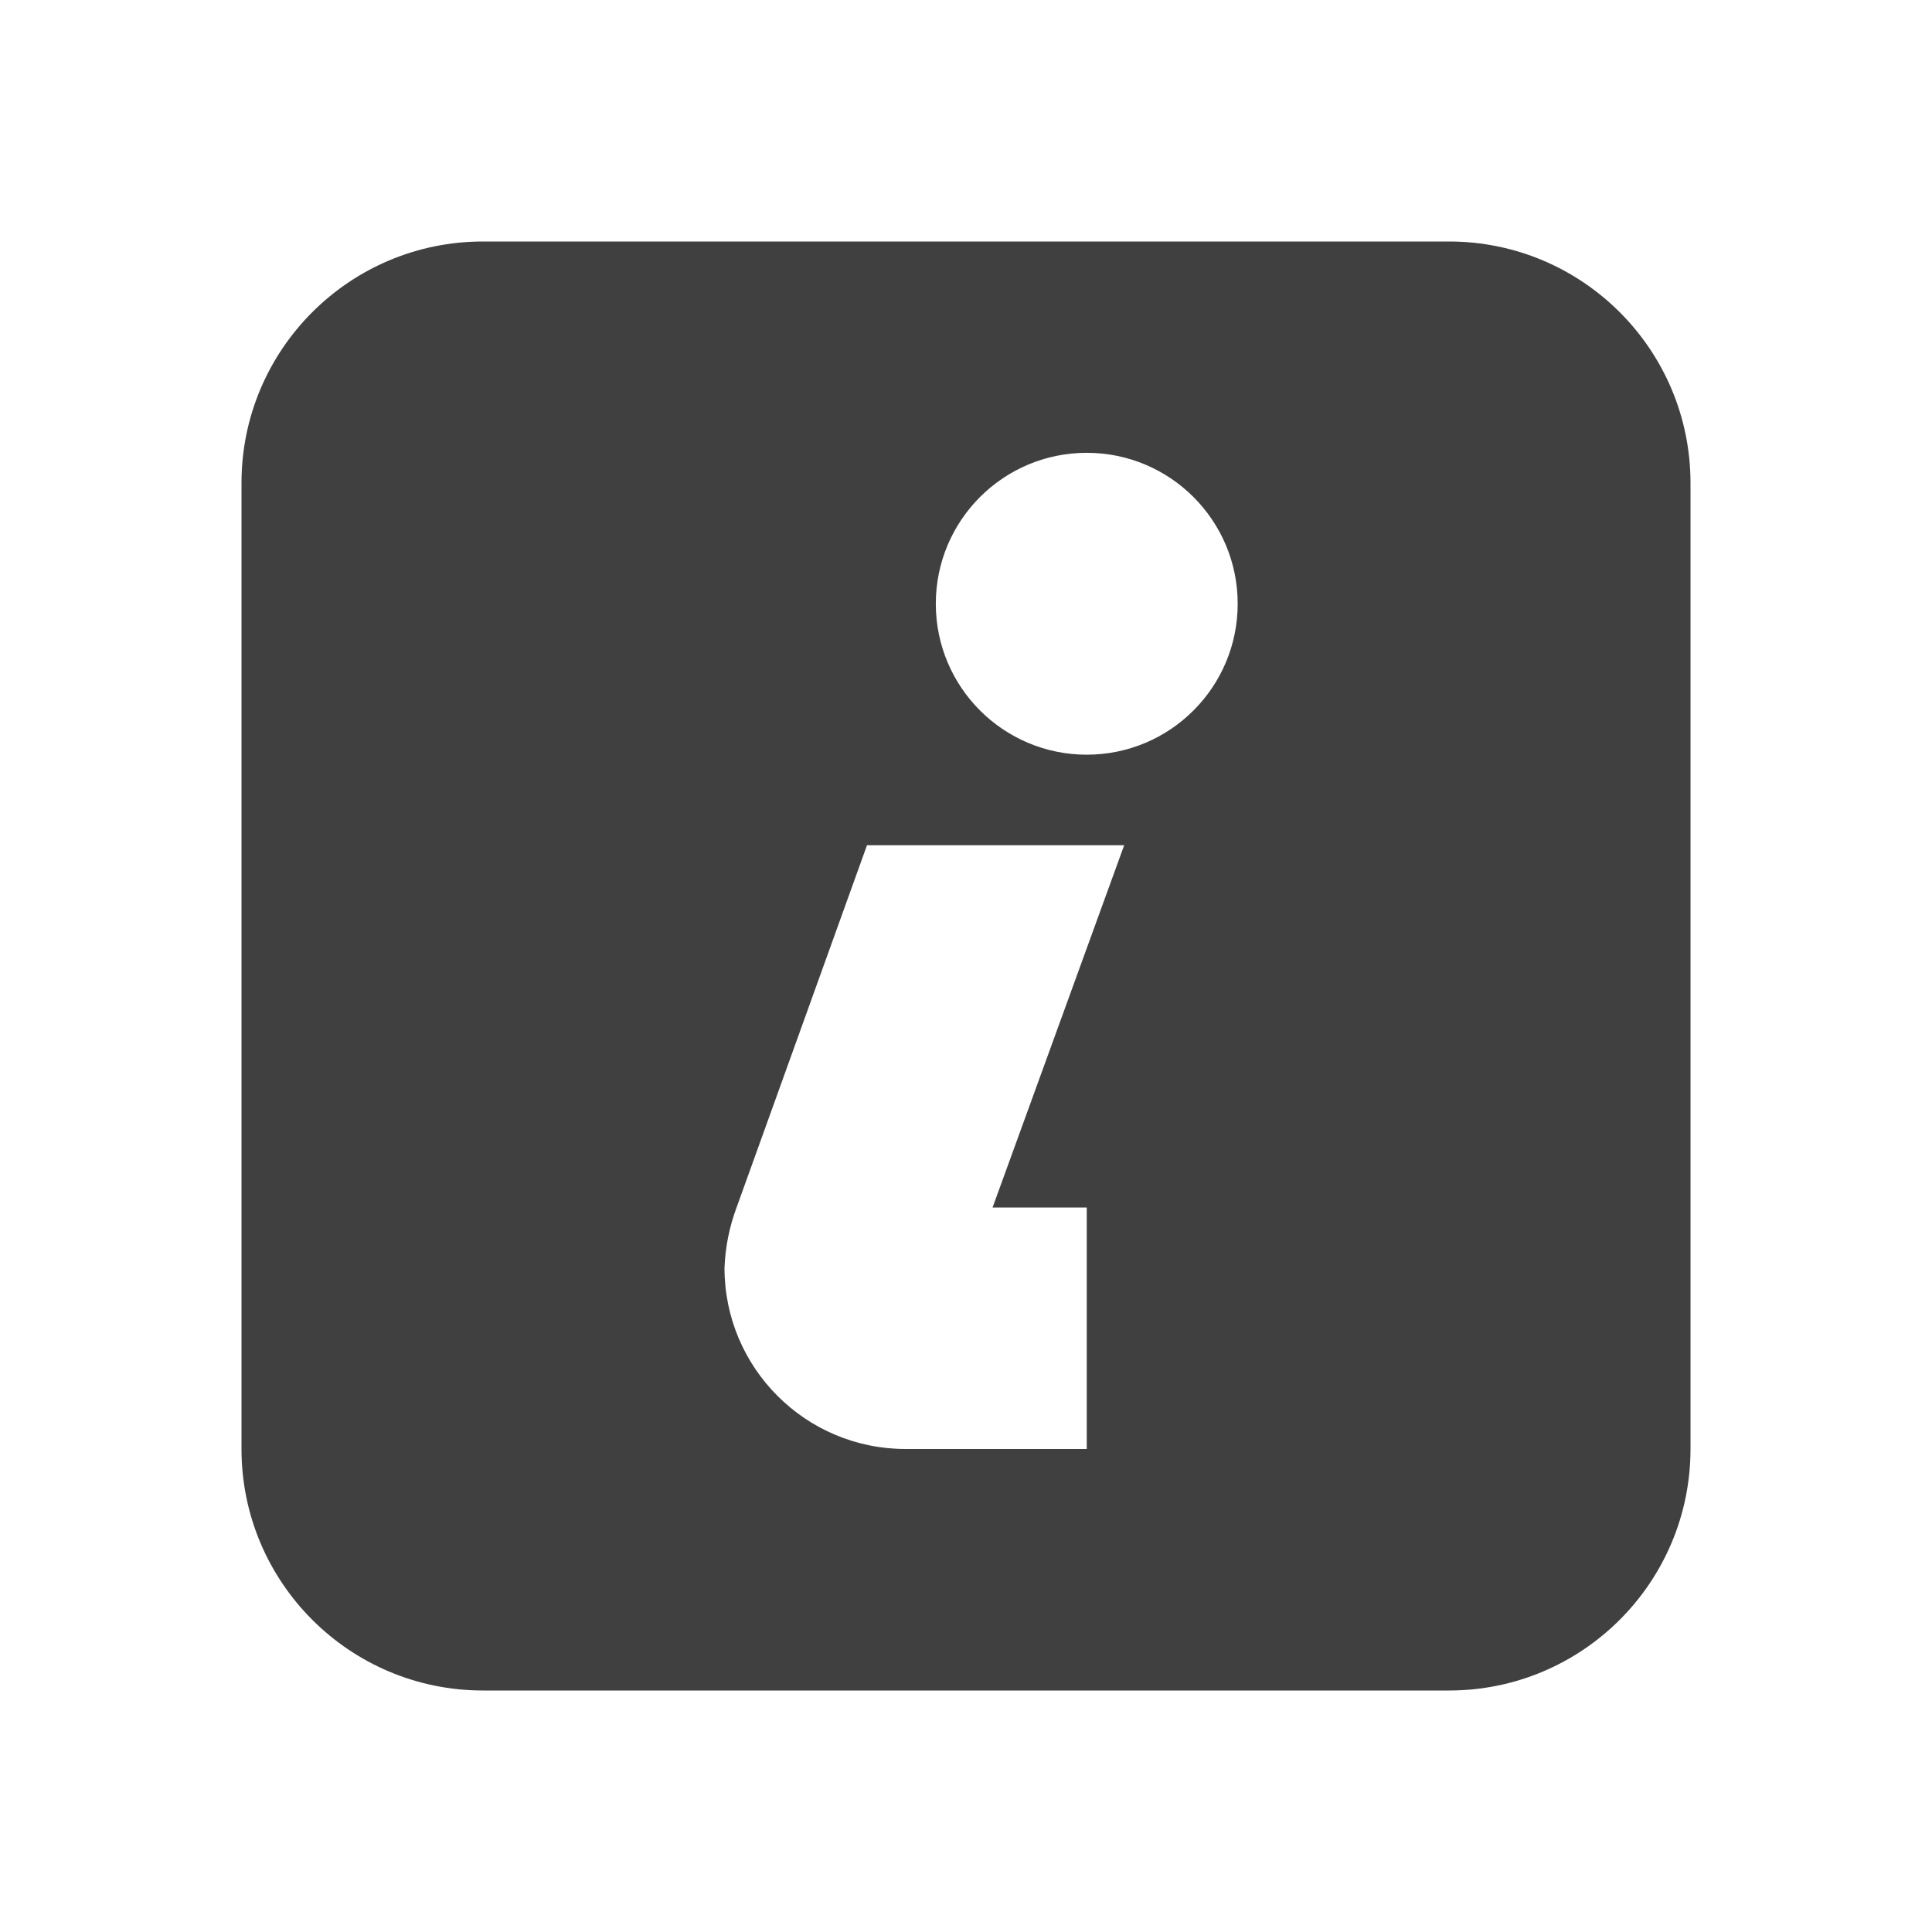
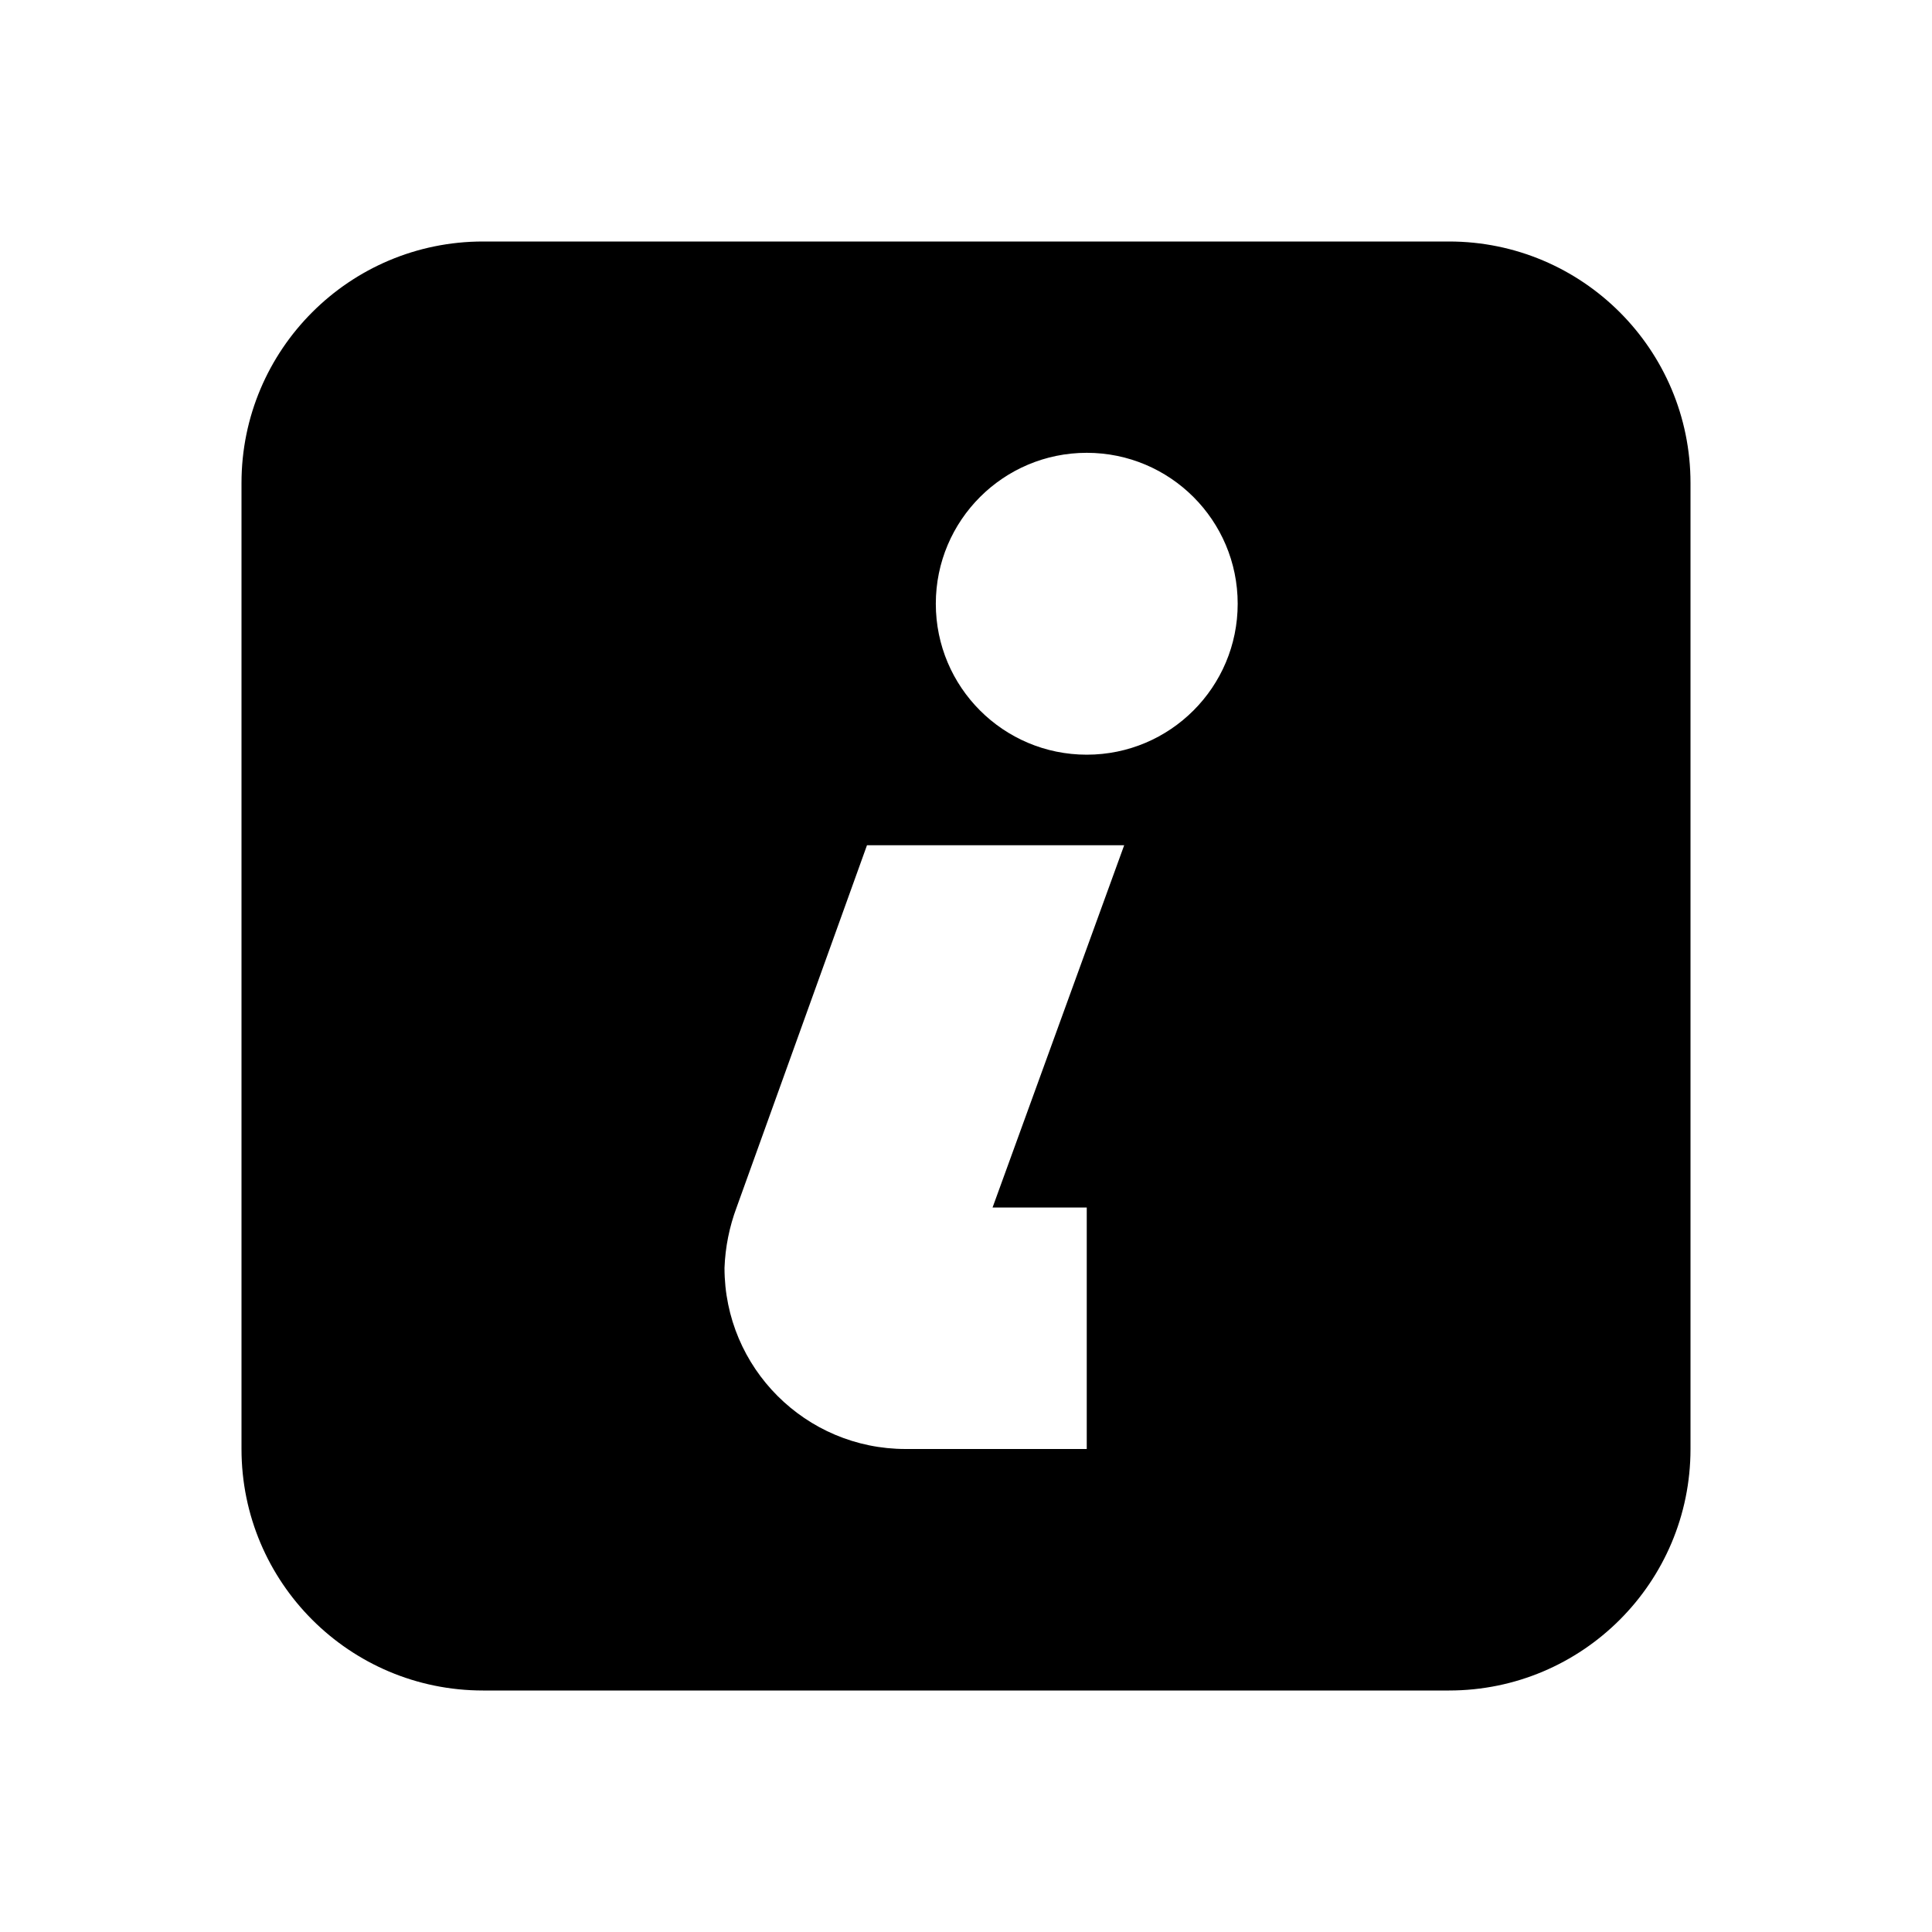
- <svg xmlns="http://www.w3.org/2000/svg" id="signal-notice-small" fill="rgb(0 0 0 / 0.75)" aria-hidden="true" data-supported-dps="16x16" viewBox="0 0 16 16" data-token-id="53" width="16" height="16" class="a4e72a0b b532df19 _751ee3fd fa5073c7 _2cb13027 de9960af" data--h-bstatus="0OBSERVED">
+ <svg xmlns="http://www.w3.org/2000/svg" id="signal-notice-small" fill="currentColor" aria-hidden="true" data-supported-dps="16x16" viewBox="0 0 16 16" data-token-id="53" width="16" height="16" class="a4e72a0b b532df19 _751ee3fd fa5073c7 _2cb13027 de9960af" data--h-bstatus="0OBSERVED">
  <path d="M12 2H4a2 2 0 0 0-2 2v8a2 2 0 0 0 2 2h8a2 2 0 0 0 2-2V4a2 2 0 0 0-2-2m-3 8v2H7.5A1.5 1.5 0 0 1 6 10.5a1.6 1.6 0 0 1 .1-.5l1.08-3h2.13l-1.09 3zm0-3.75A1.25 1.25 0 1 1 10.25 5 1.25 1.25 0 0 1 9 6.25" data--h-bstatus="0OBSERVED" />
</svg>
